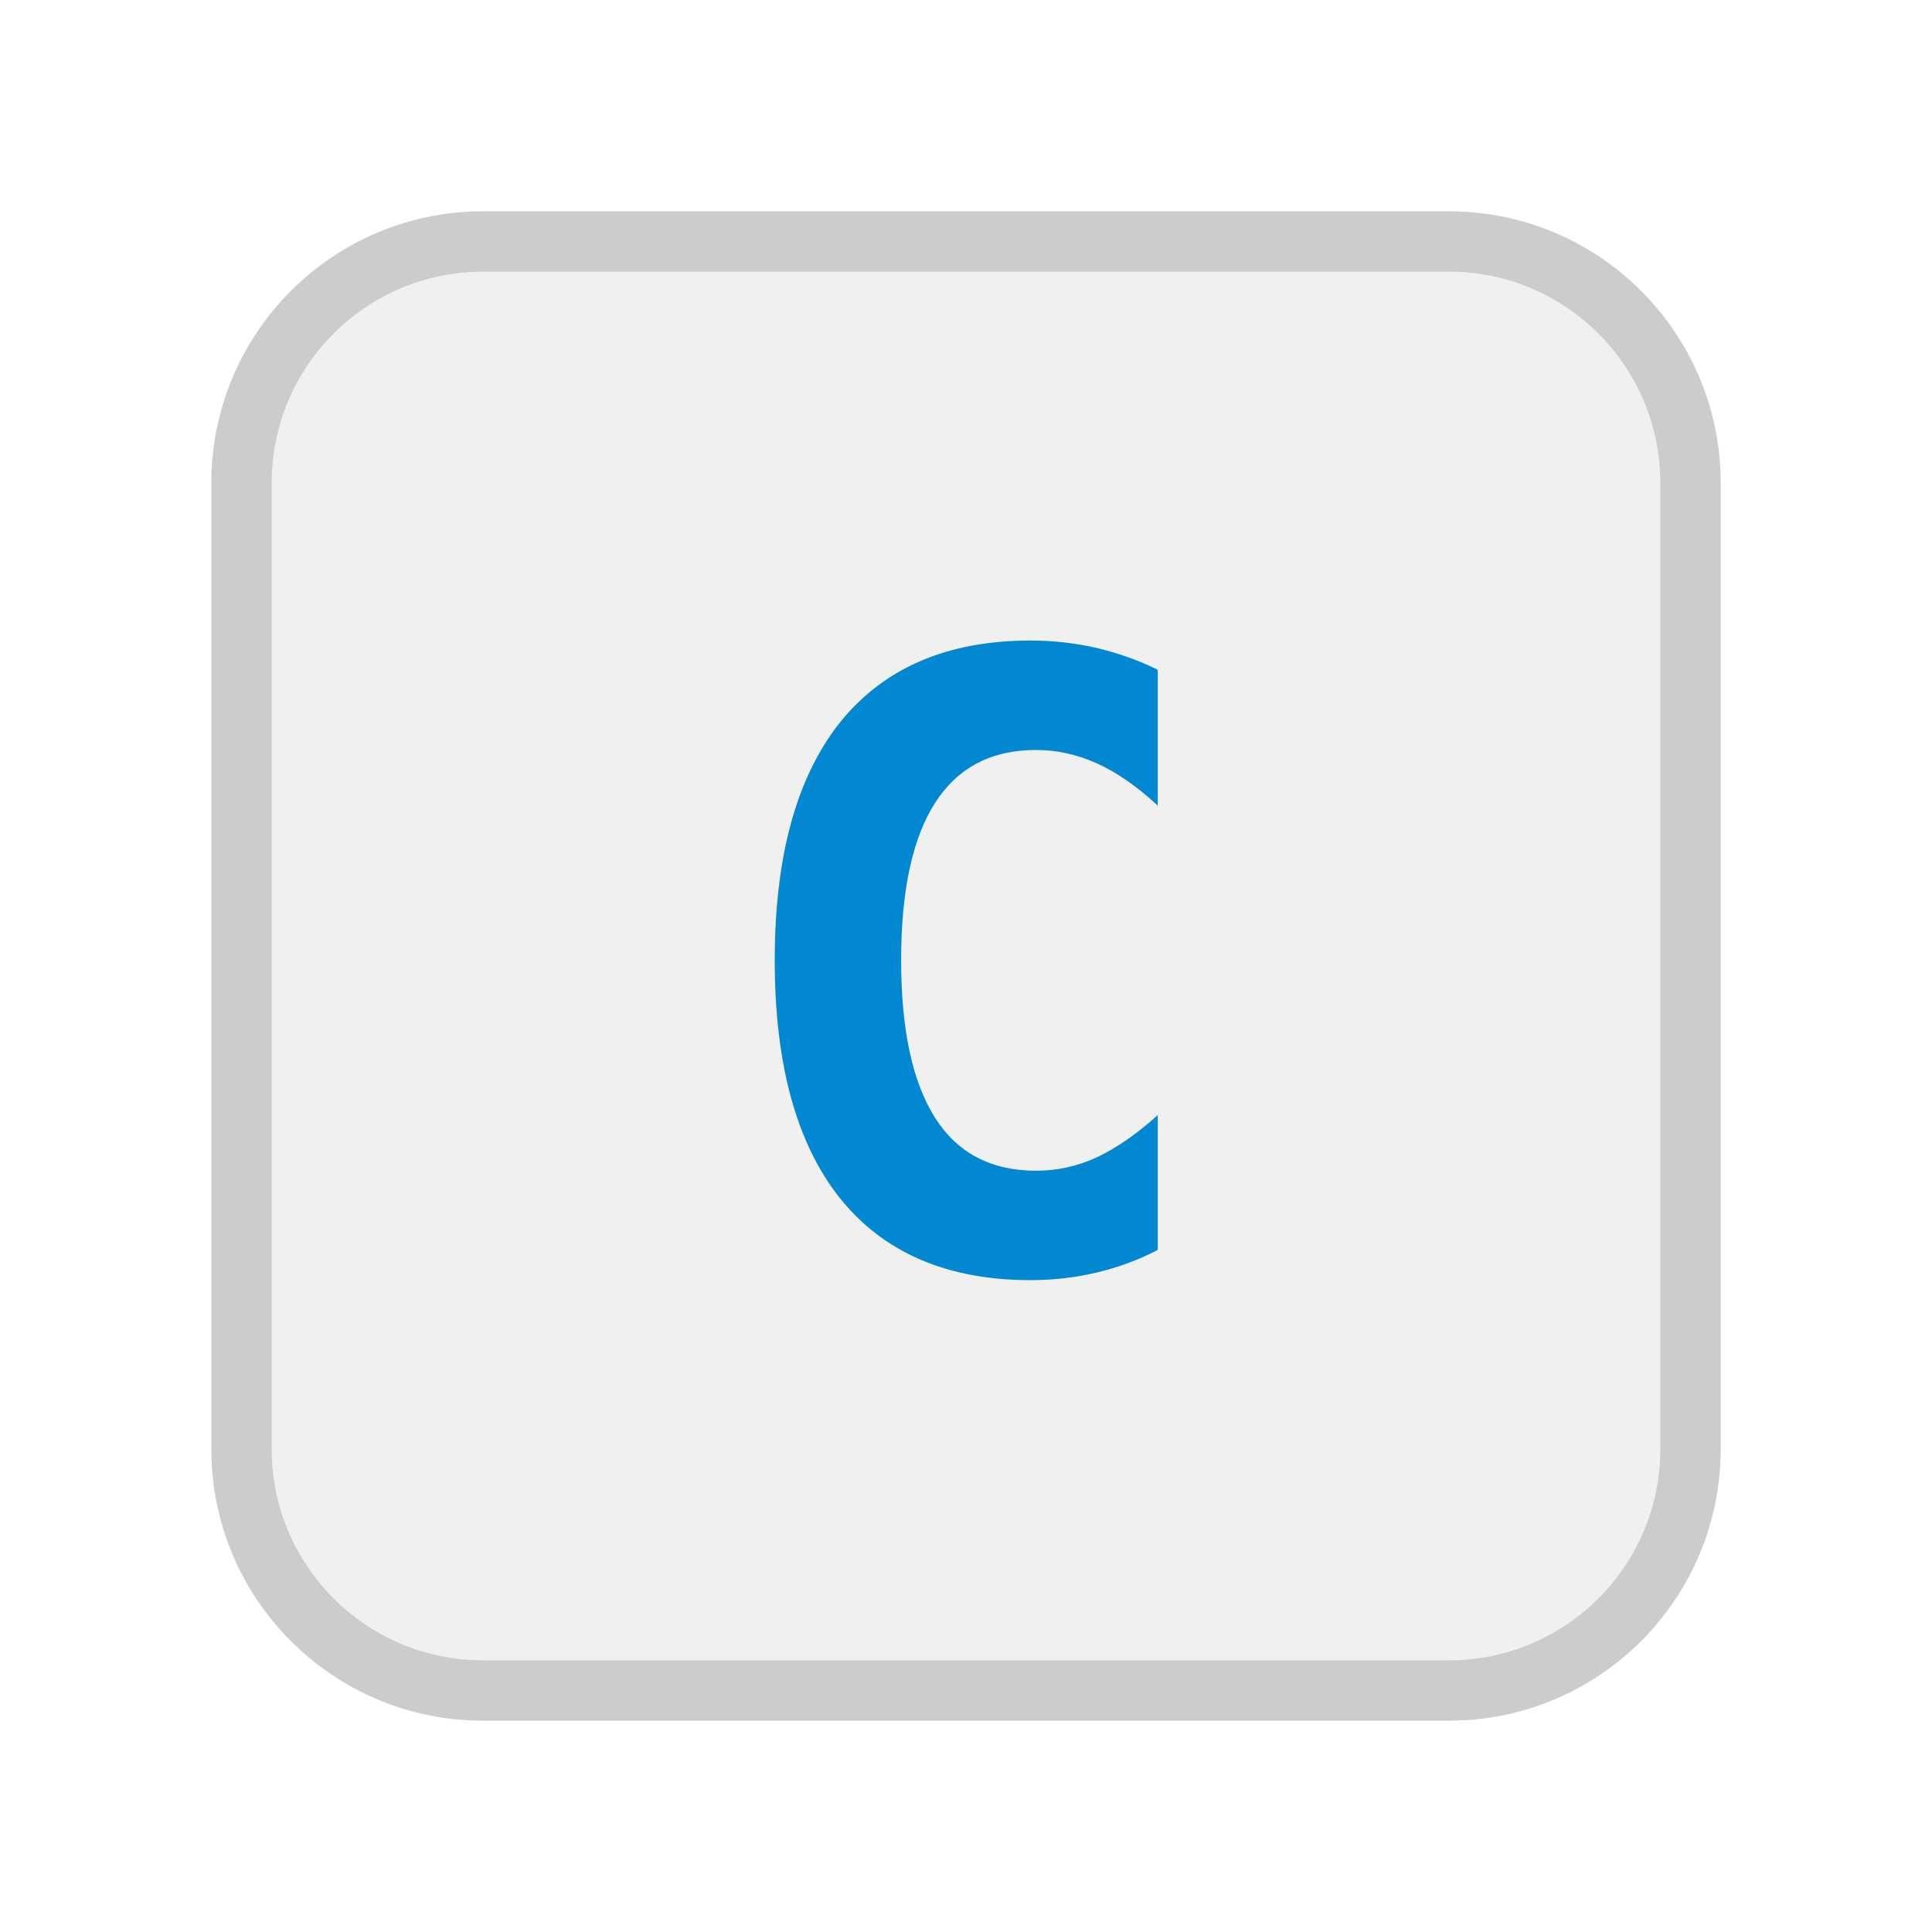
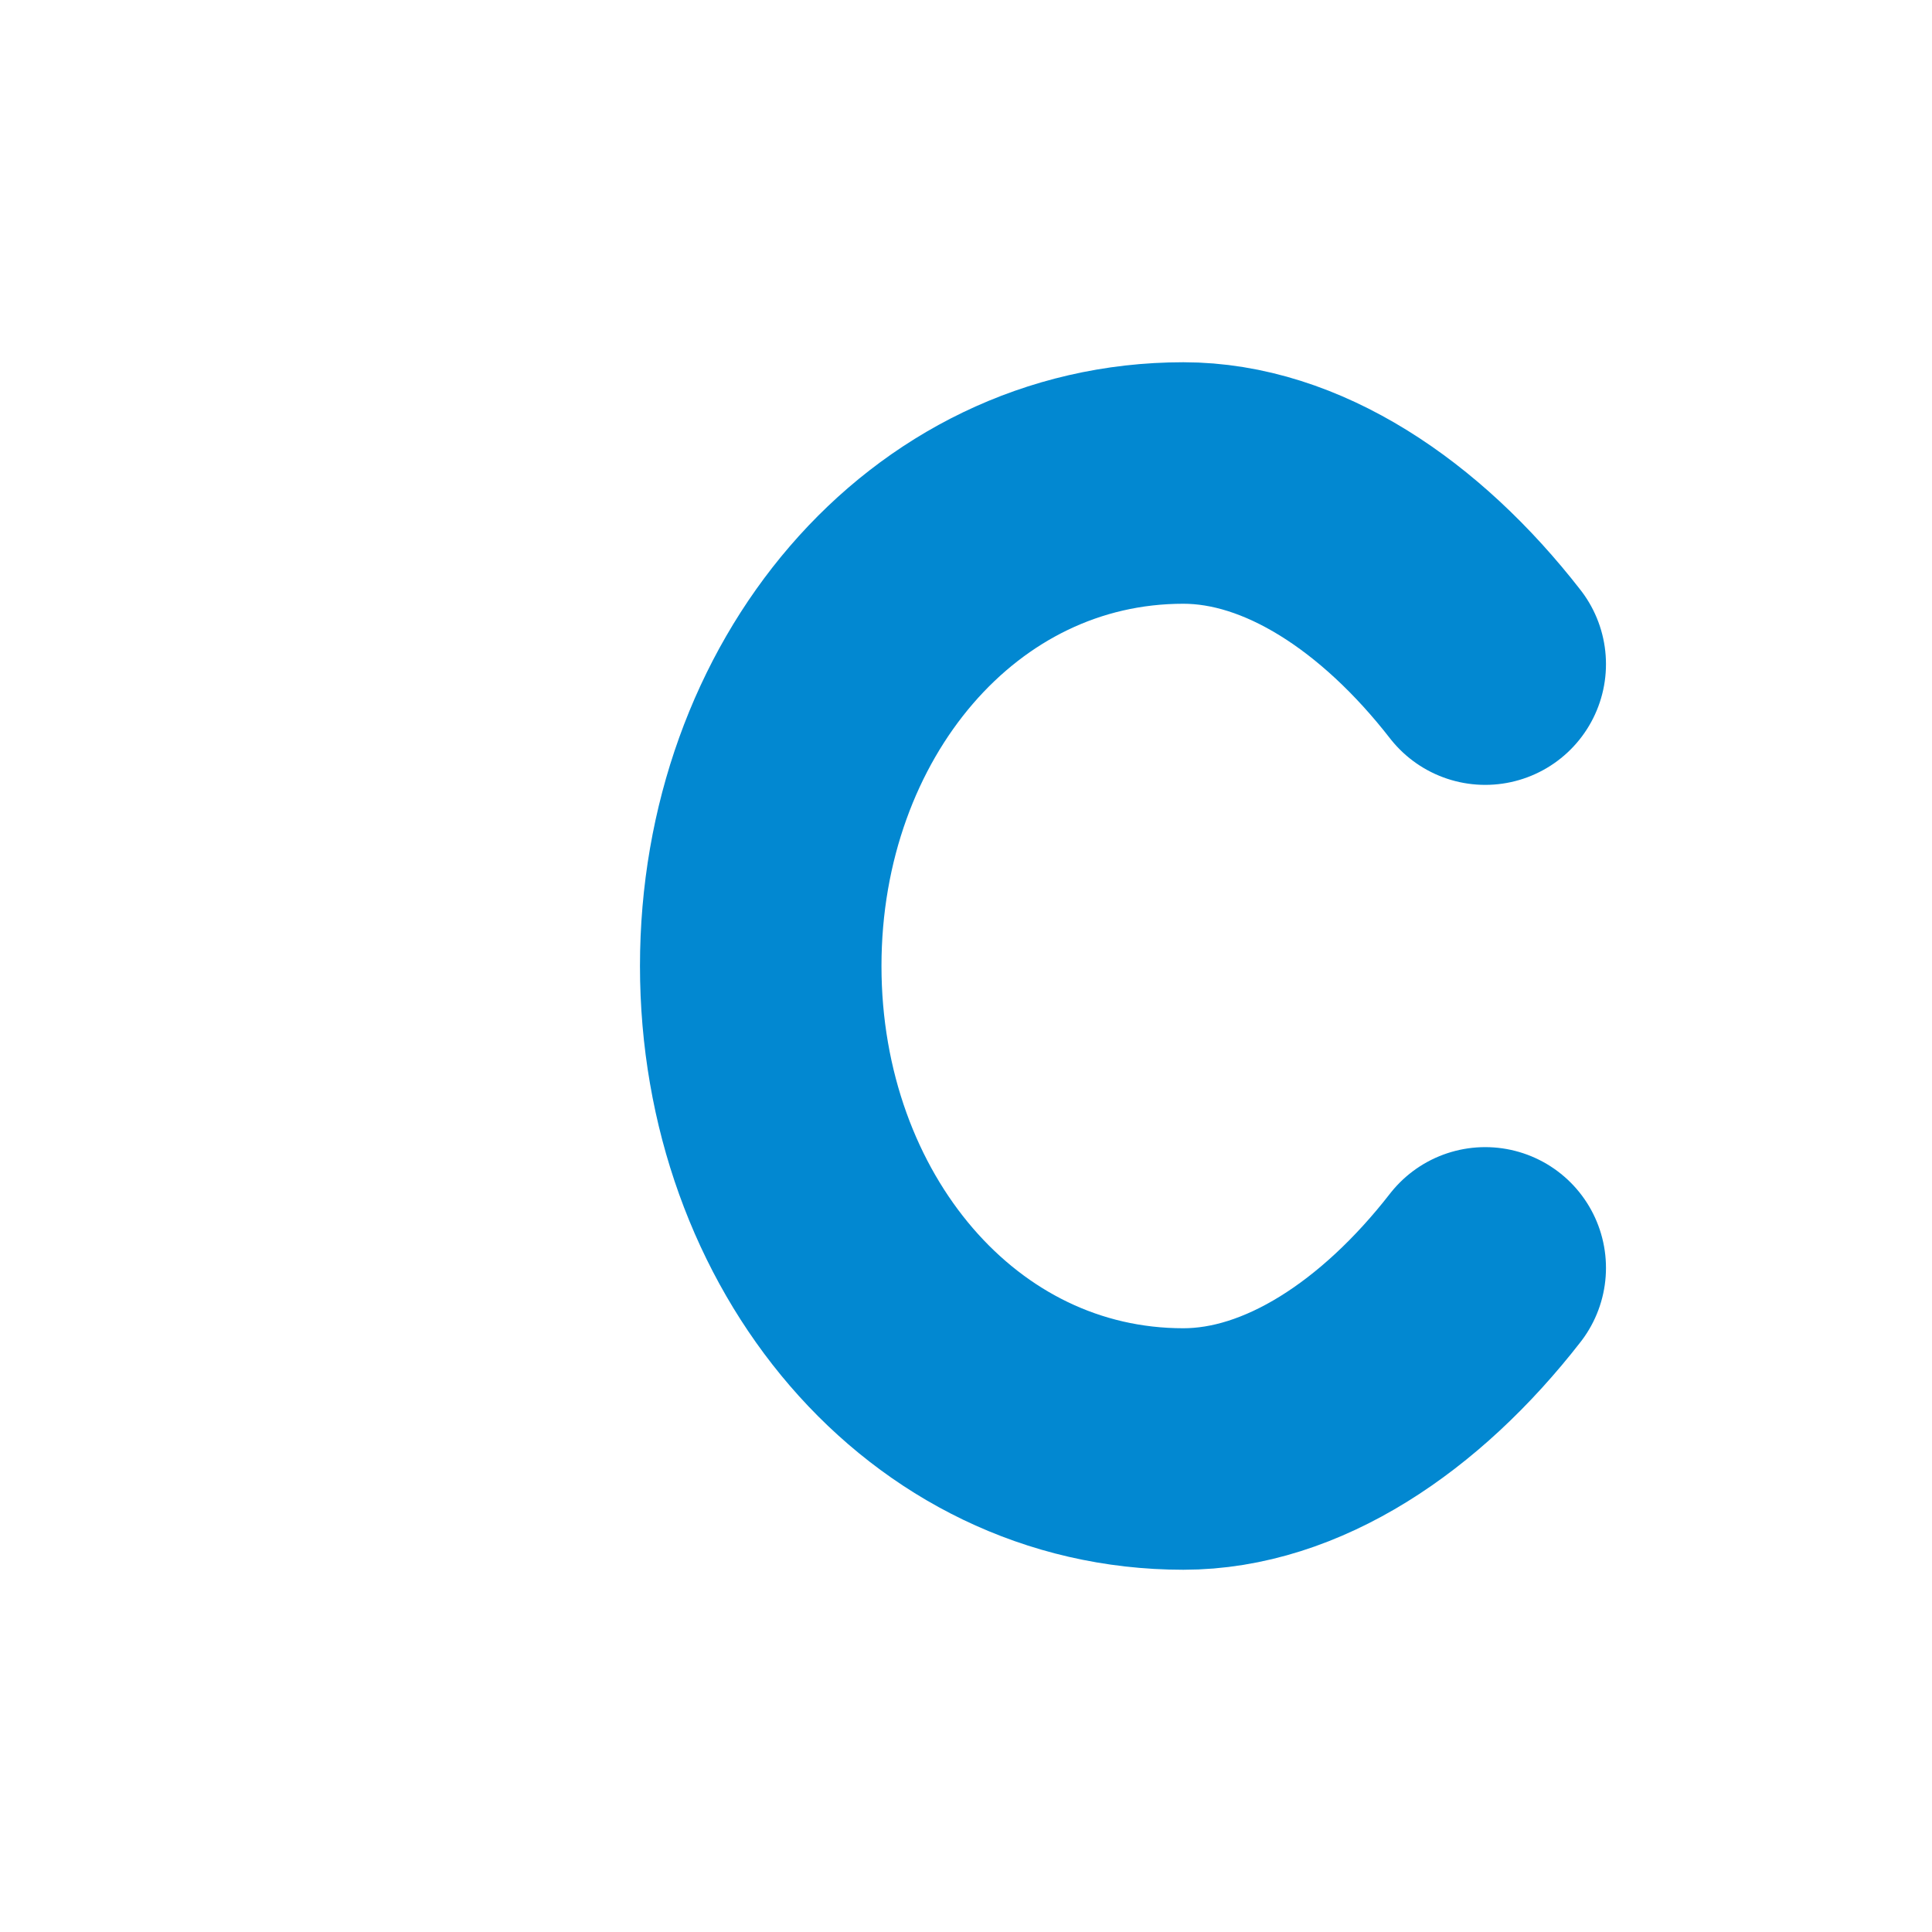
- <svg xmlns="http://www.w3.org/2000/svg" viewBox="0 0 32 32" width="32" height="32">
-   <rect x="4" y="4" width="24" height="24" rx="4" fill="#f0f0f0" stroke="#ccc" stroke-width="1" />
-   <text x="16" y="21" text-anchor="middle" font-family="monospace" font-size="14" font-weight="bold" fill="#0288d1">C</text>
+ <svg xmlns="http://www.w3.org/2000/svg" viewBox="0 0 16 16">
+   <rect x="0" y="0" width="16" height="16" fill="none" />
+   <path d="M12.3 5.5C11.6 4.6 10.7 4 9.8 4C7.8 4 6.3 5.8 6.3 8C6.3 10.2 7.8 12 9.8 12C10.7 12 11.6 11.4 12.3 10.5" stroke="#0288d1" stroke-width="2" stroke-linecap="round" fill="none" />
</svg>
